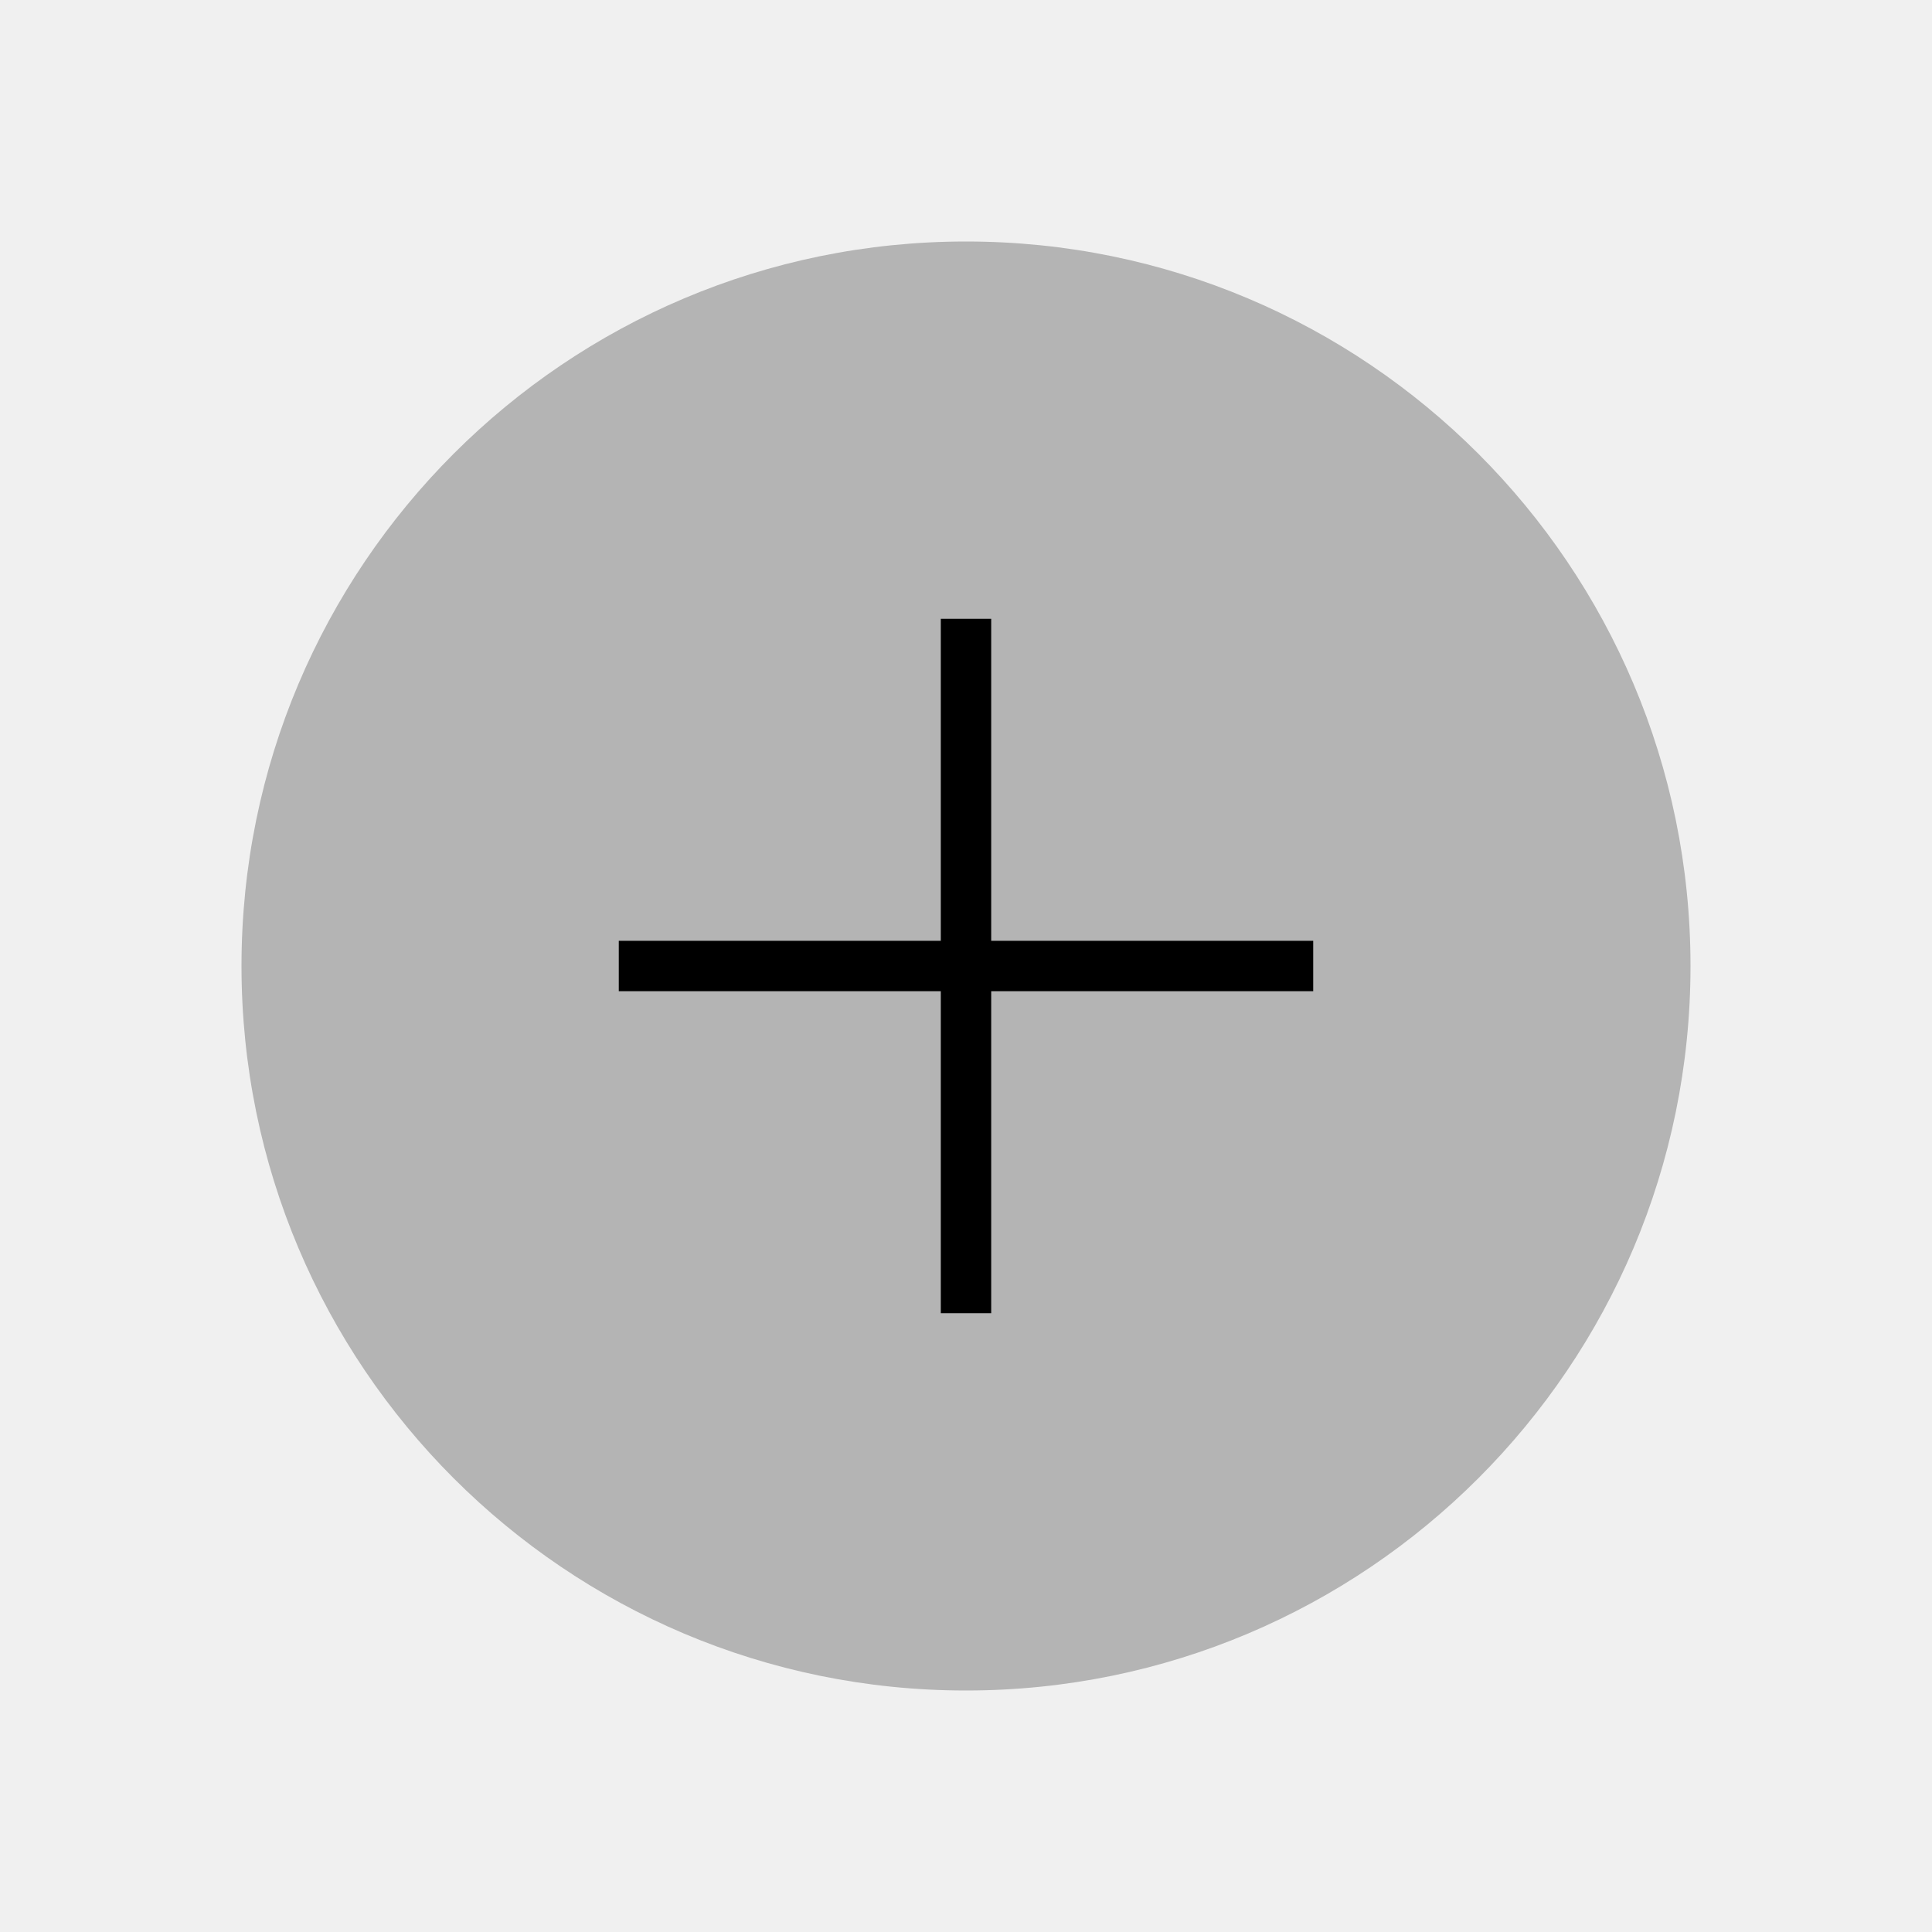
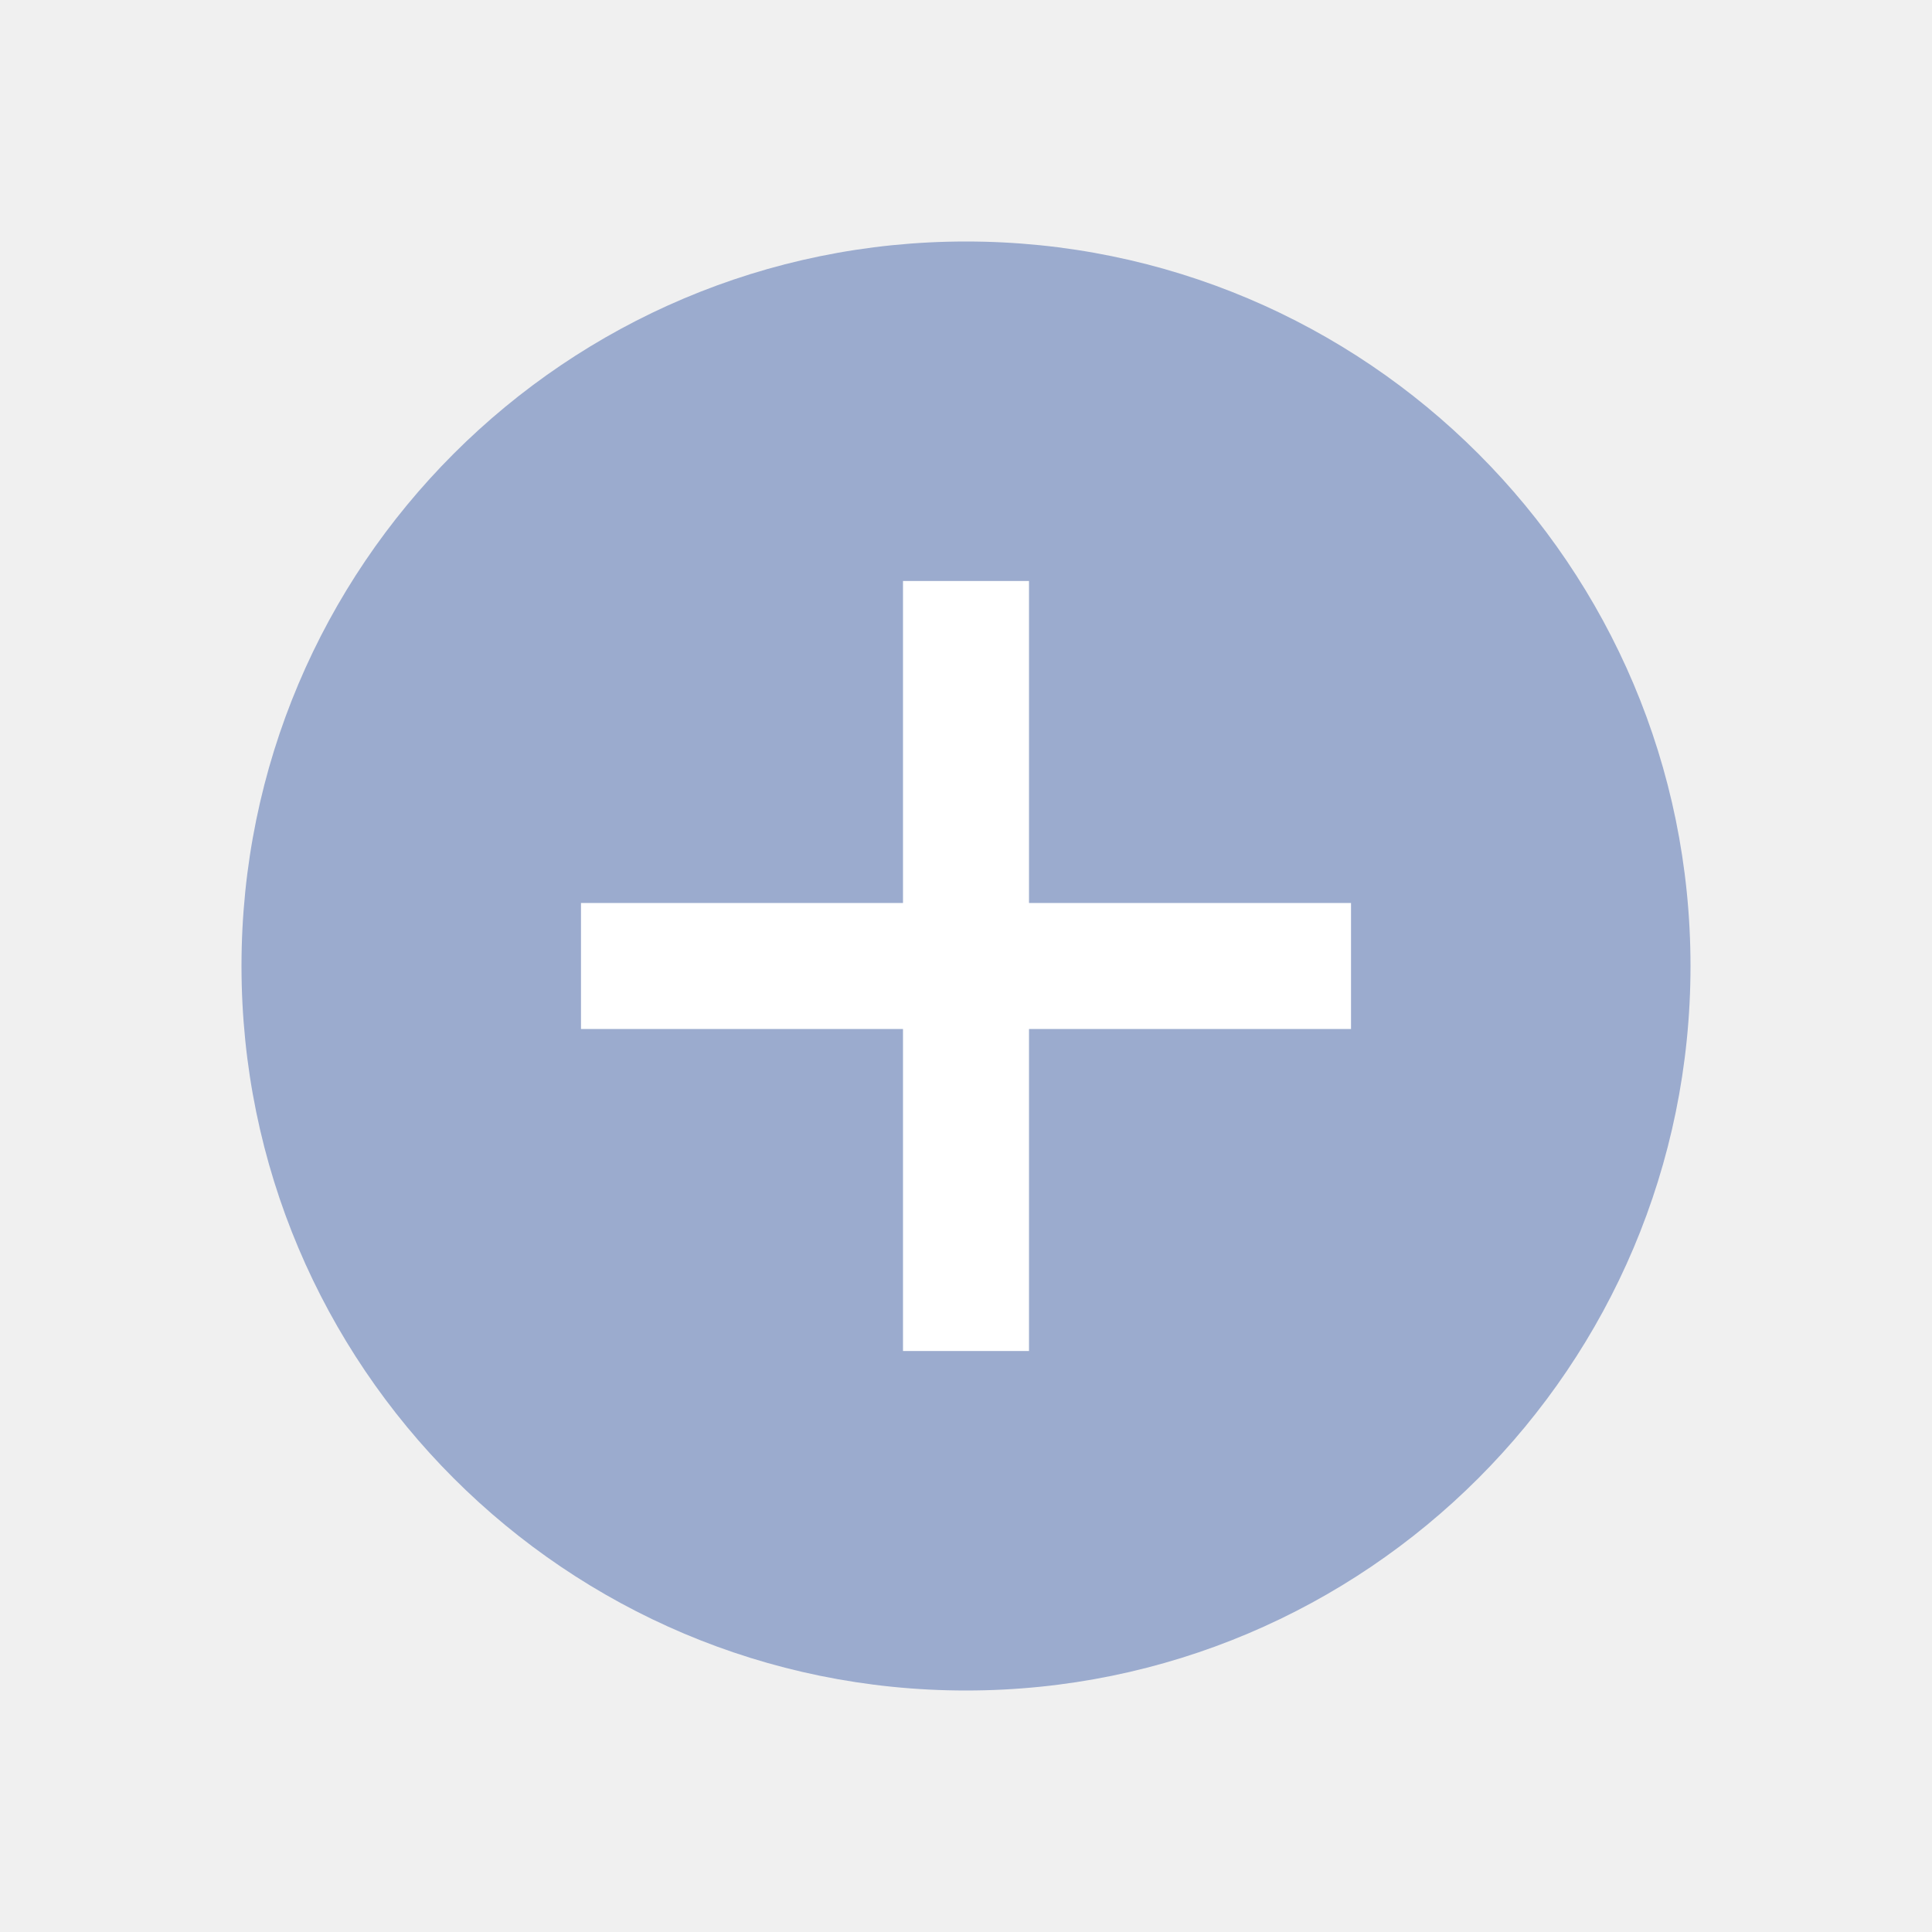
<svg xmlns="http://www.w3.org/2000/svg" width="46" height="46" viewBox="0 0 46 46" fill="none">
-   <path d="M23 40.25C32.527 40.25 40.25 32.527 40.25 23C40.25 13.473 32.527 5.75 23 5.75C13.473 5.75 5.75 13.473 5.75 23C5.75 32.527 13.473 40.25 23 40.25Z" fill="black" fill-opacity="0.25" />
-   <path d="M23 15.333V30.667M30.667 23H15.333" stroke="black" stroke-width="1.2" stroke-linecap="square" stroke-linejoin="round" />
+   <path d="M23 40.25C32.527 40.25 40.25 32.527 40.25 23C40.25 13.473 32.527 5.75 23 5.75C13.473 5.75 5.75 13.473 5.75 23C5.75 32.527 13.473 40.25 23 40.25Z" fill="#9BABCE" />
+   <path d="M23 15.333V30.667M30.667 23H15.333" stroke="white" stroke-width="3" stroke-linecap="square" stroke-linejoin="round" />
</svg>
